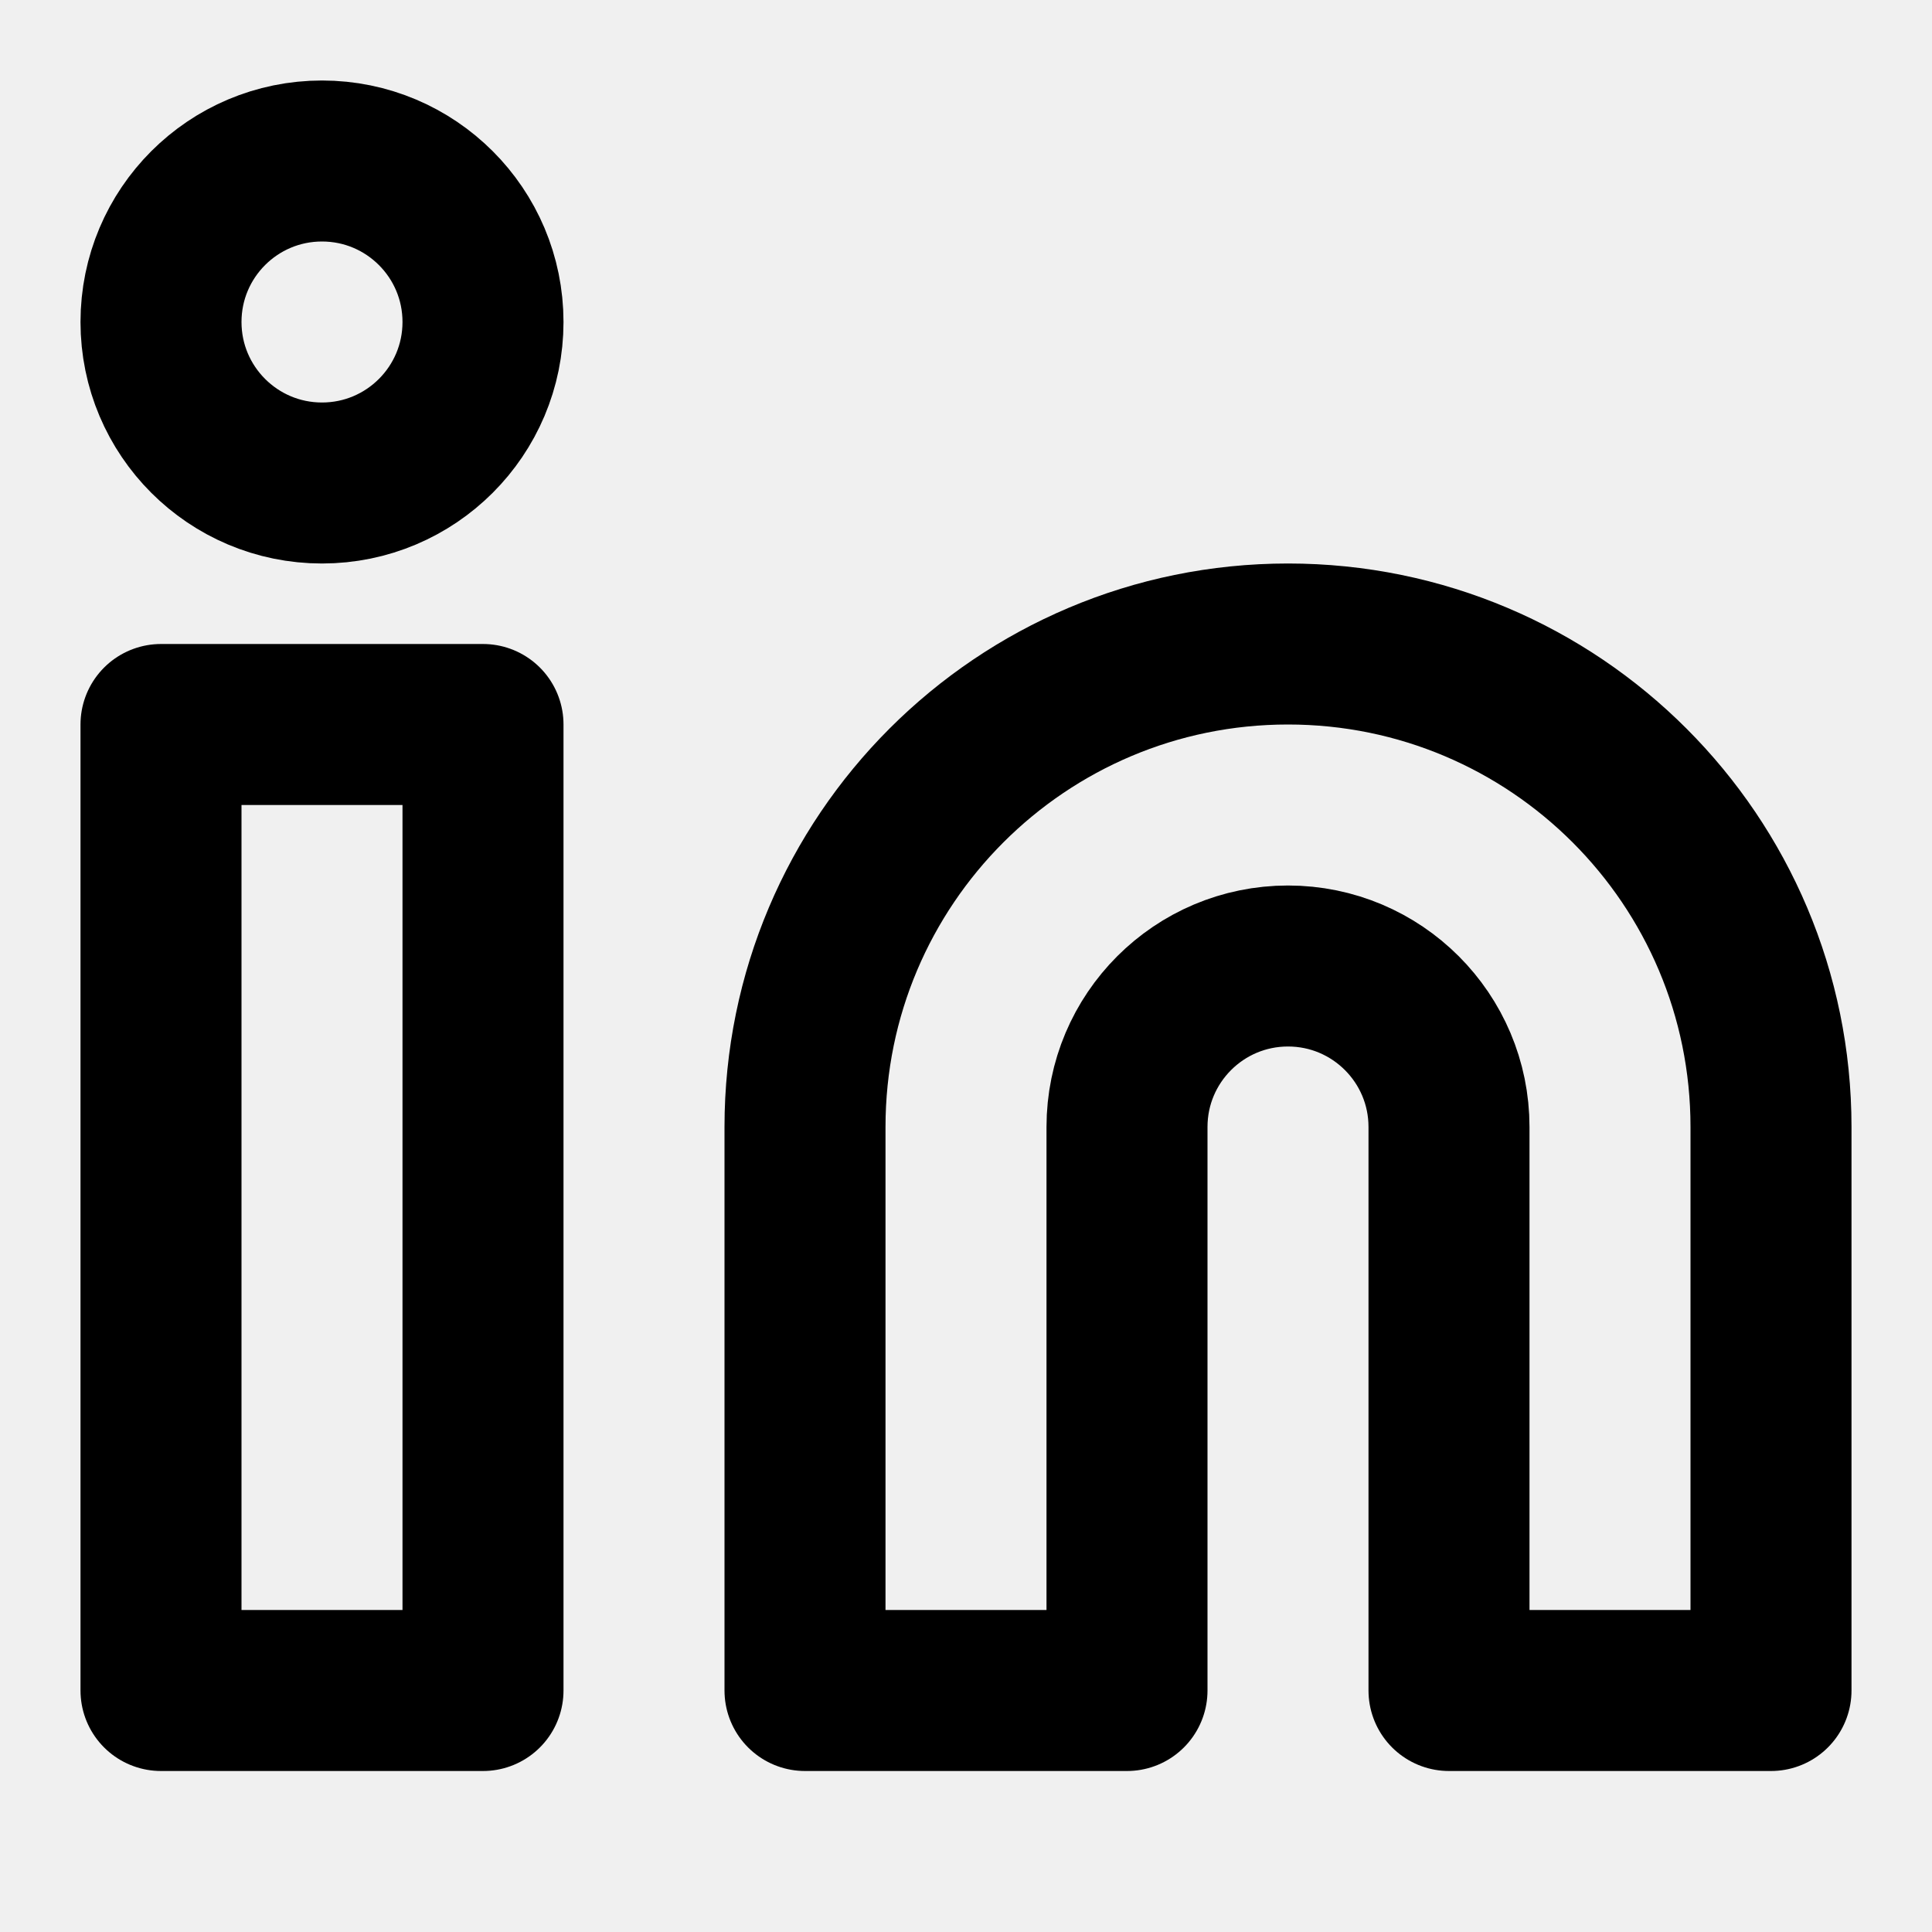
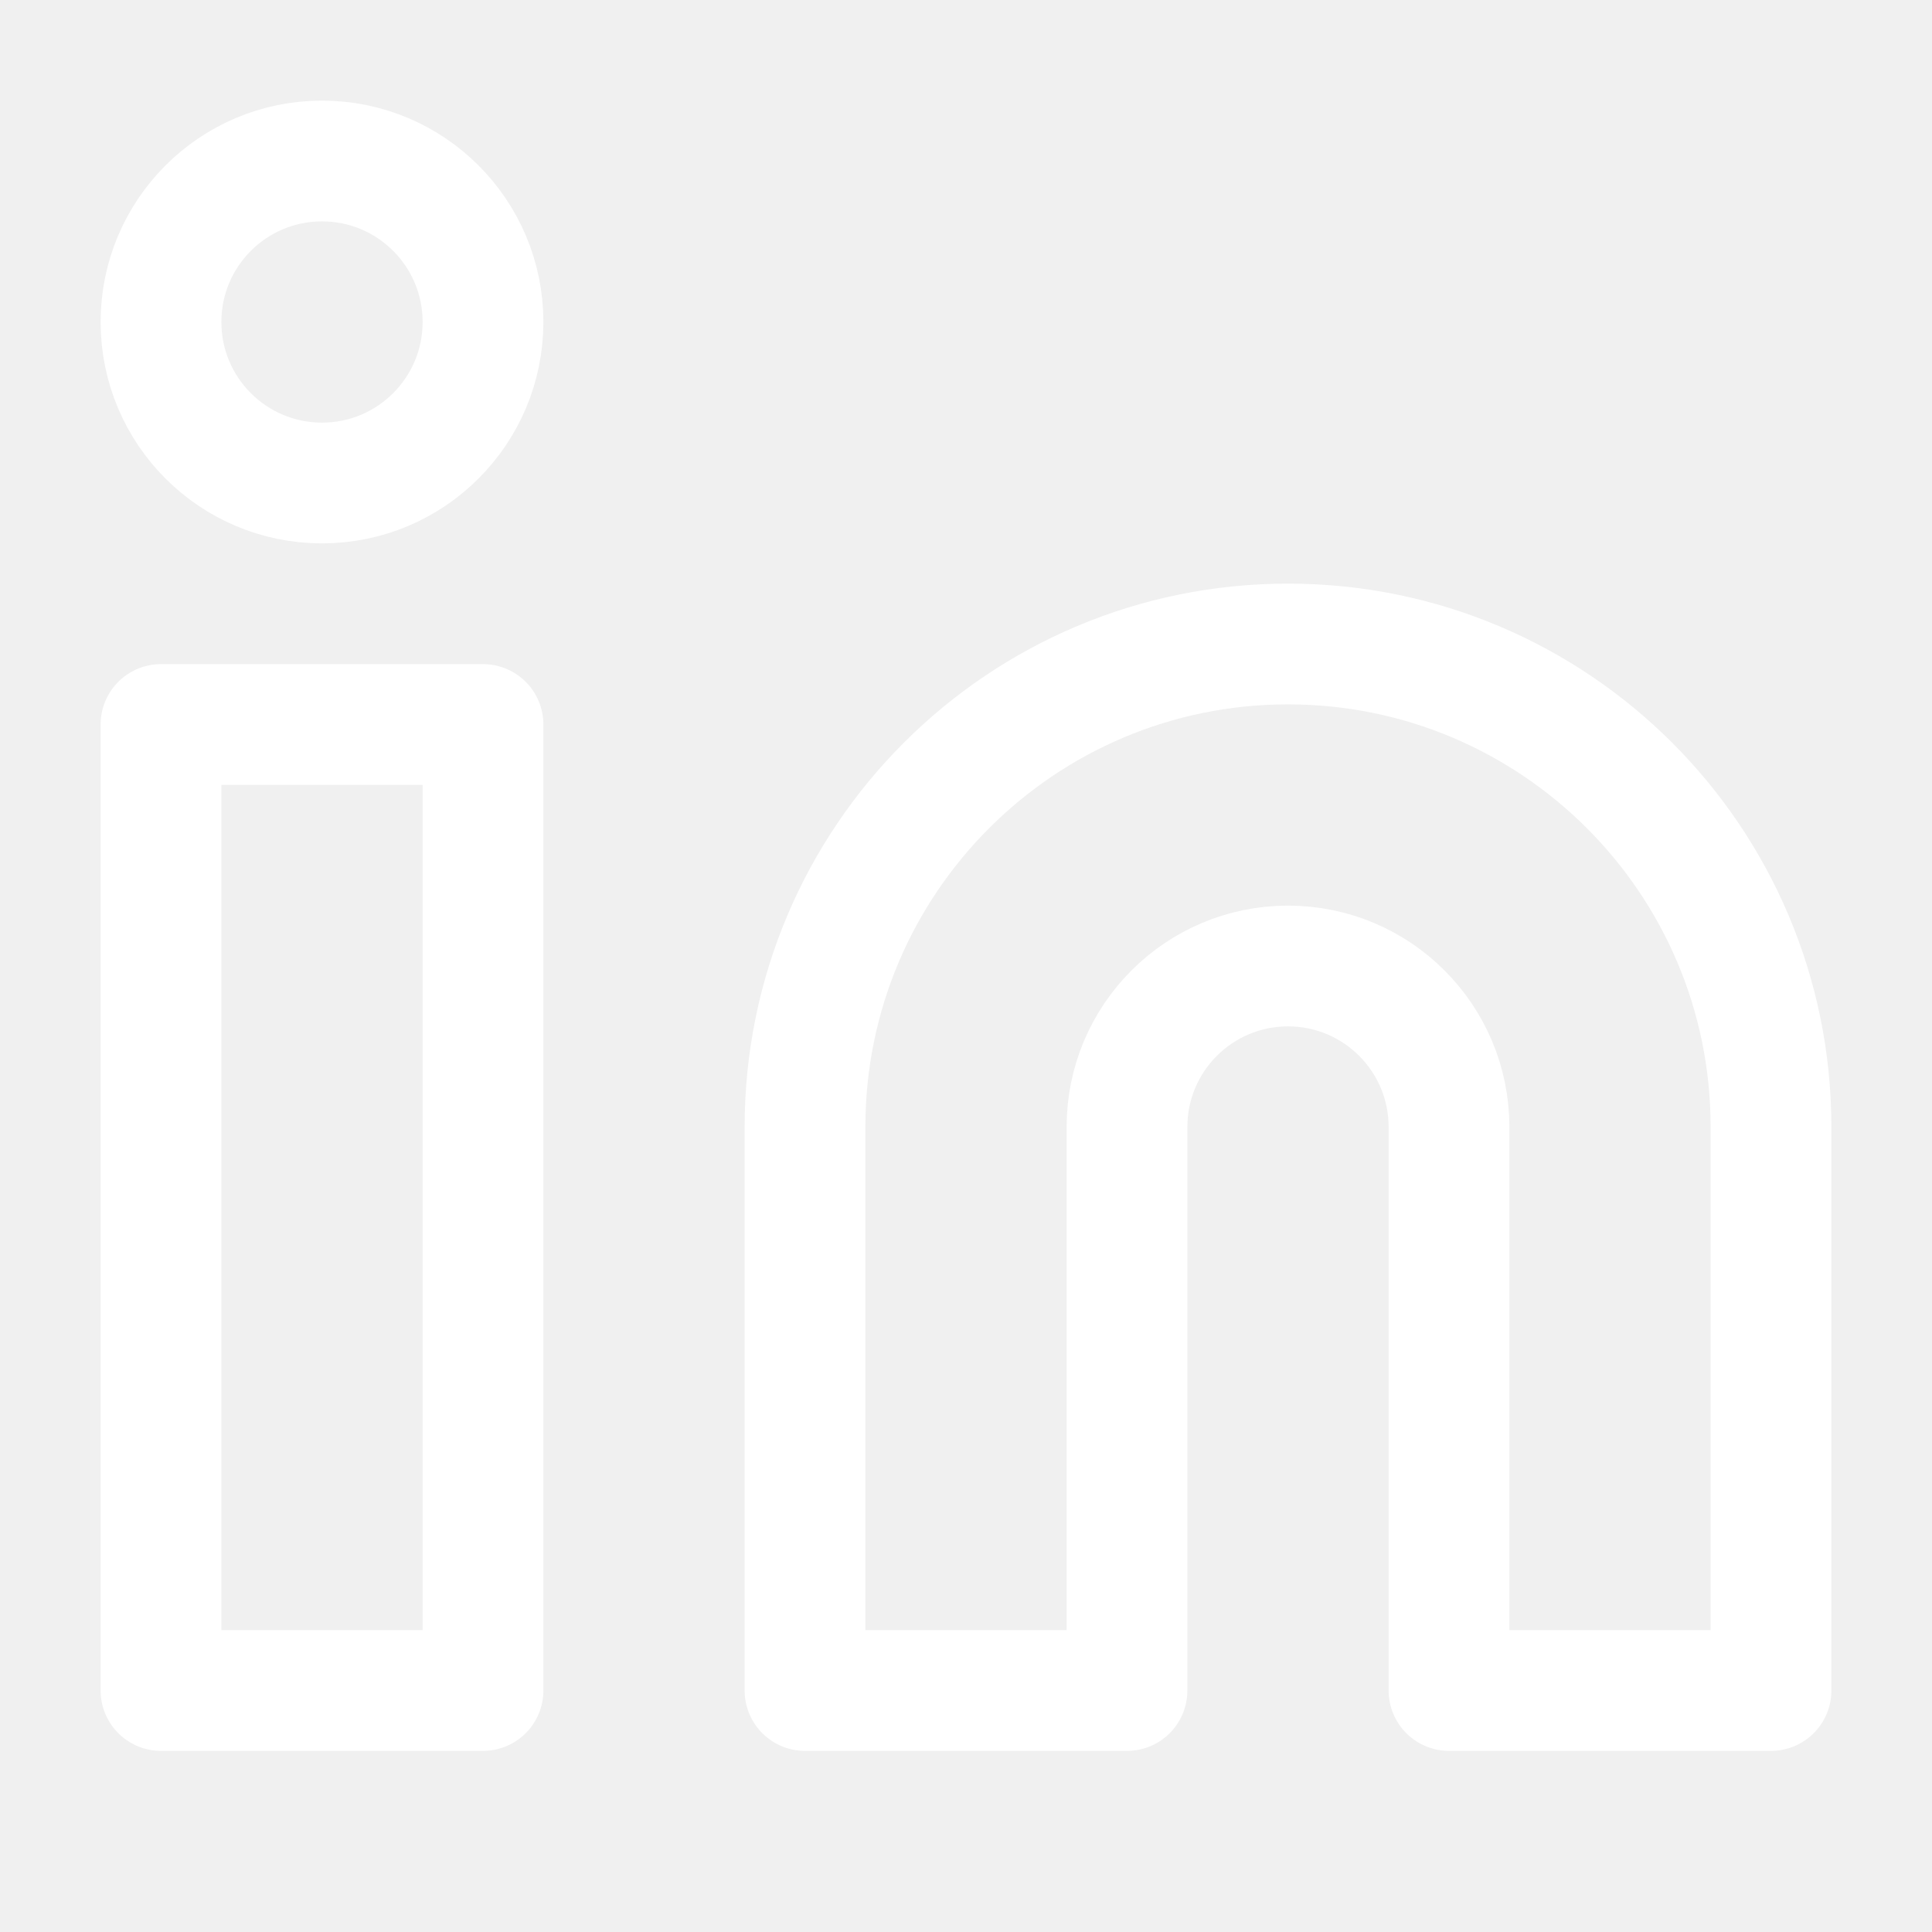
- <svg xmlns="http://www.w3.org/2000/svg" width="24" height="24" viewBox="0 0 24 24" fill="none" stroke="currentColor" stroke-width="2" stroke-linecap="round" stroke-linejoin="round" class="feather feather-linkedin">
+ <svg xmlns="http://www.w3.org/2000/svg" width="24" height="24" viewBox="0 0 24 24" fill="none" stroke="#fff" stroke-width="1.5" stroke-linecap="round" stroke-linejoin="round" class="feather feather-linkedin">
  <path d="M16 8a6 6 0 0 1 6 6v7h-4v-7a2 2 0 0 0-2-2 2 2 0 0 0-2 2v7h-4v-7a6 6 0 0 1 6-6z" />
  <rect x="2" y="9" width="4" height="12" />
  <circle cx="4" cy="4" r="2" />
</svg>
